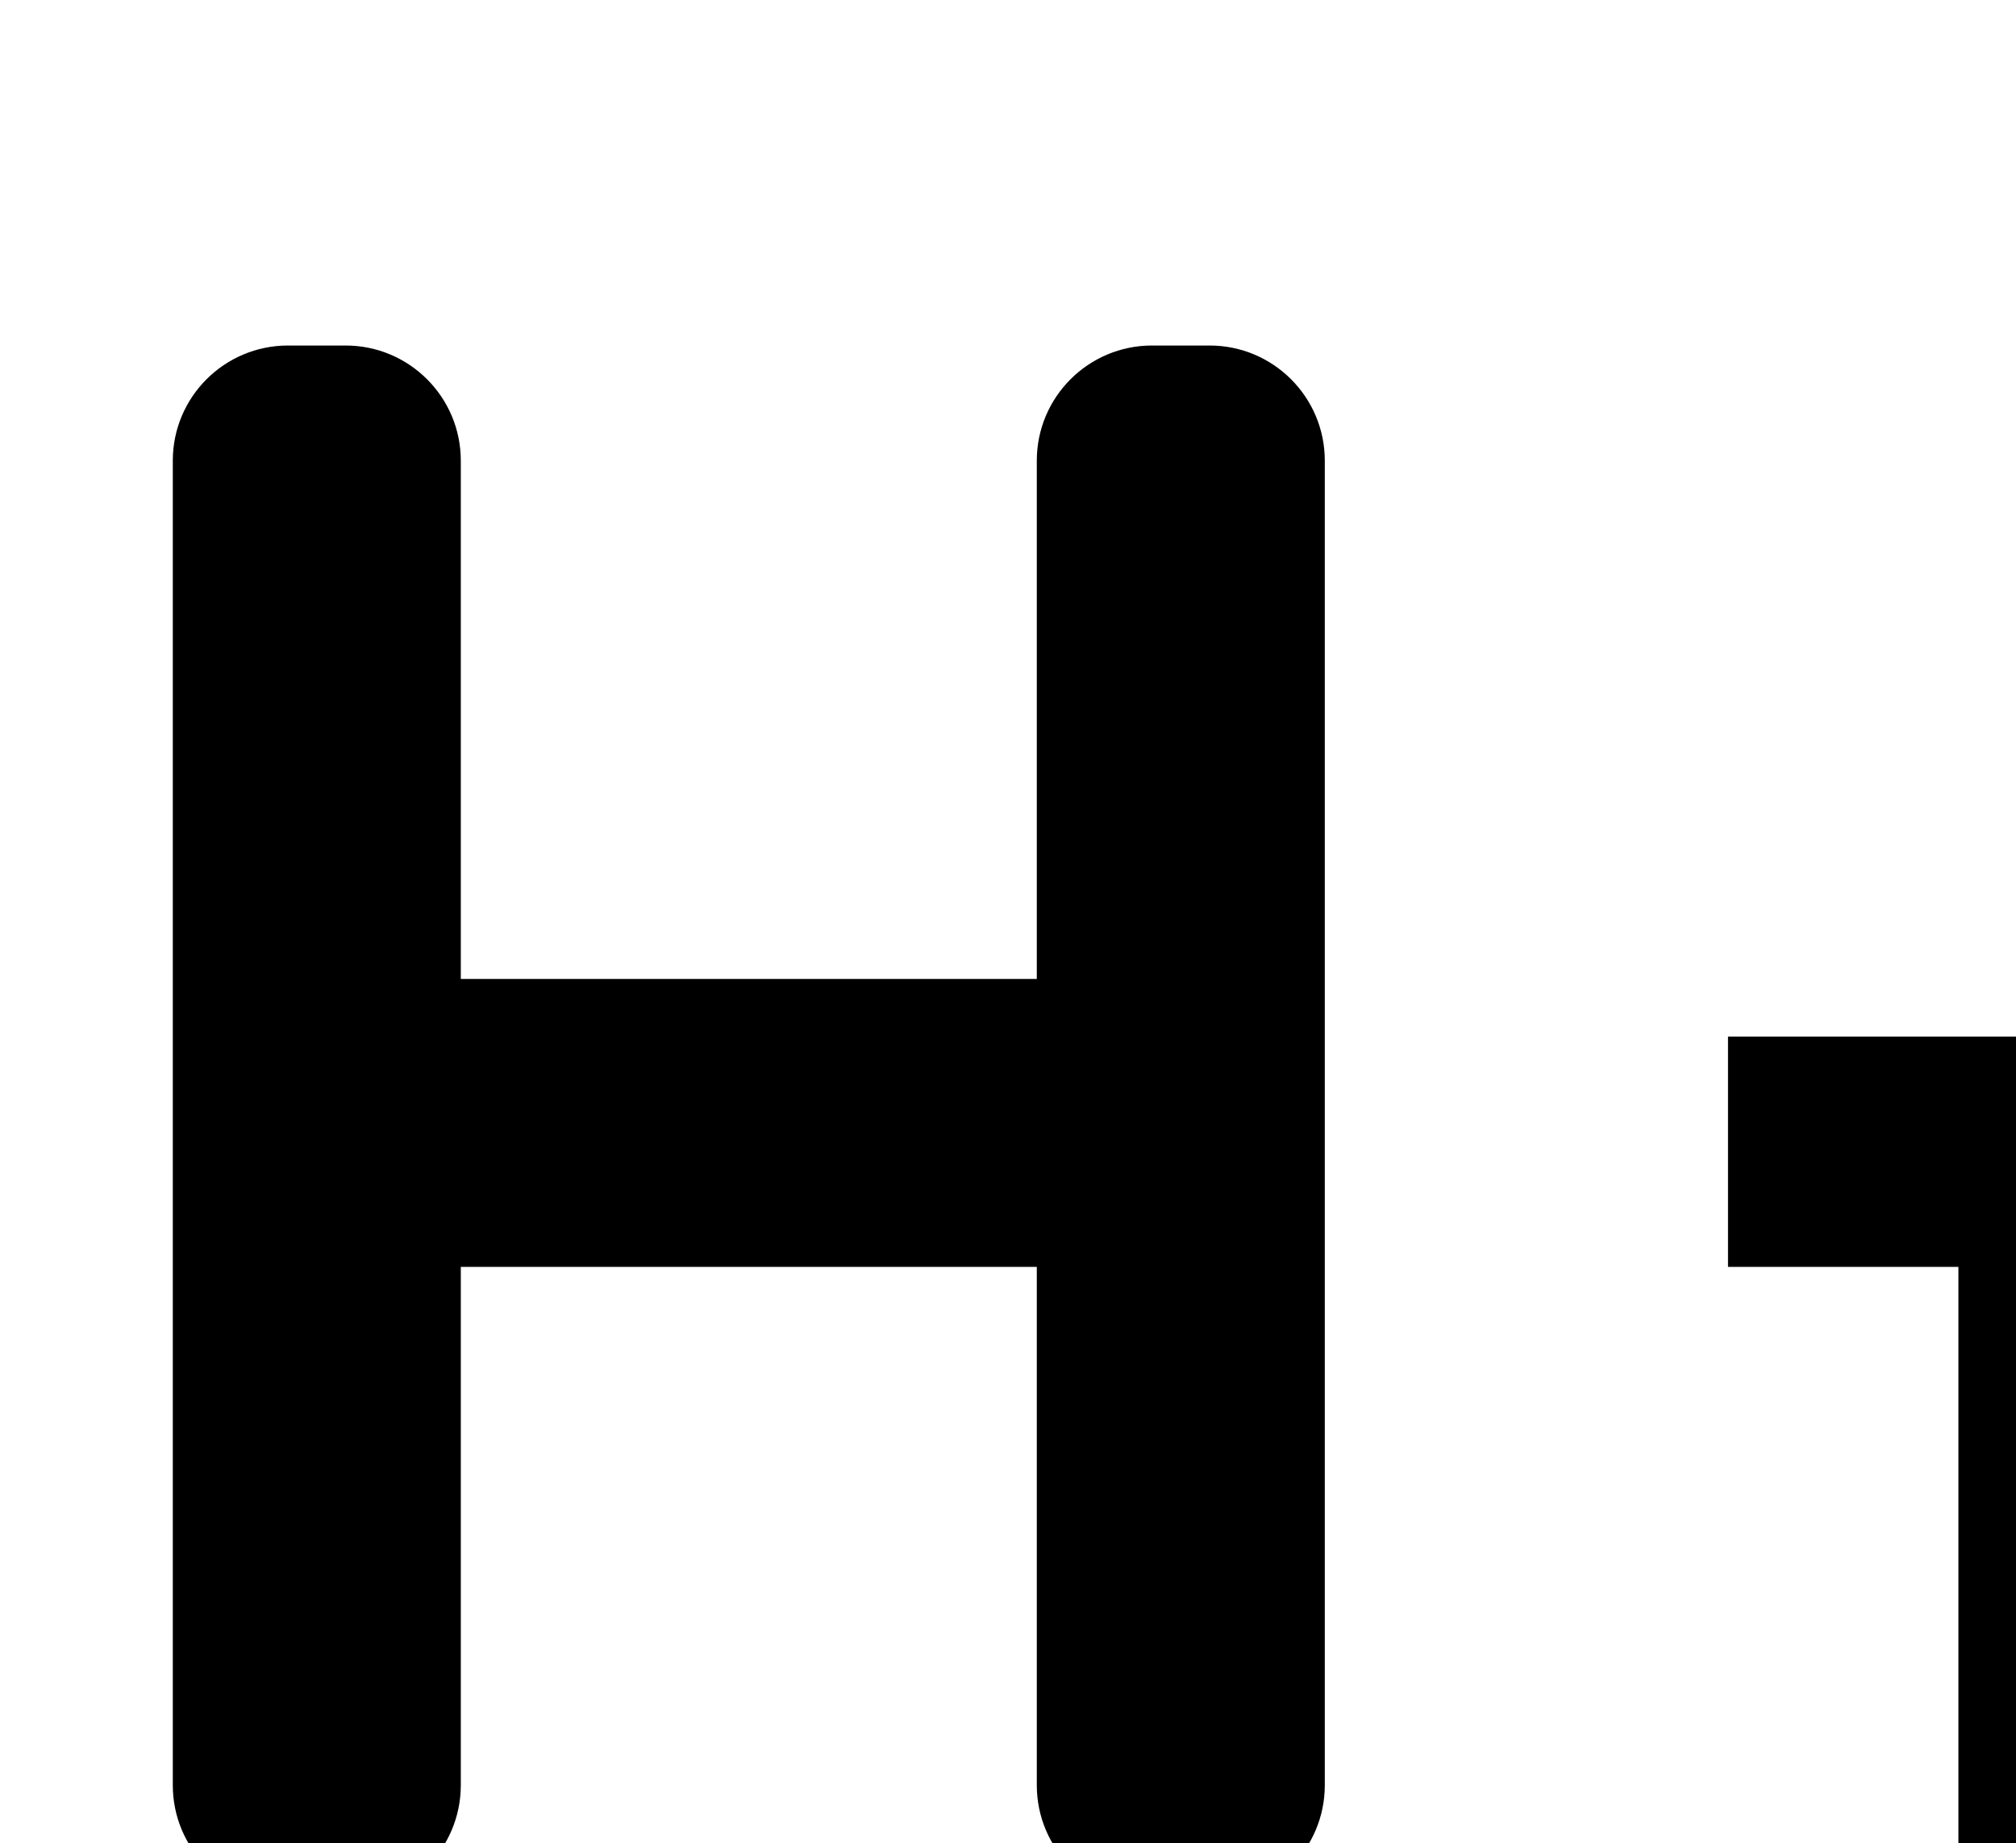
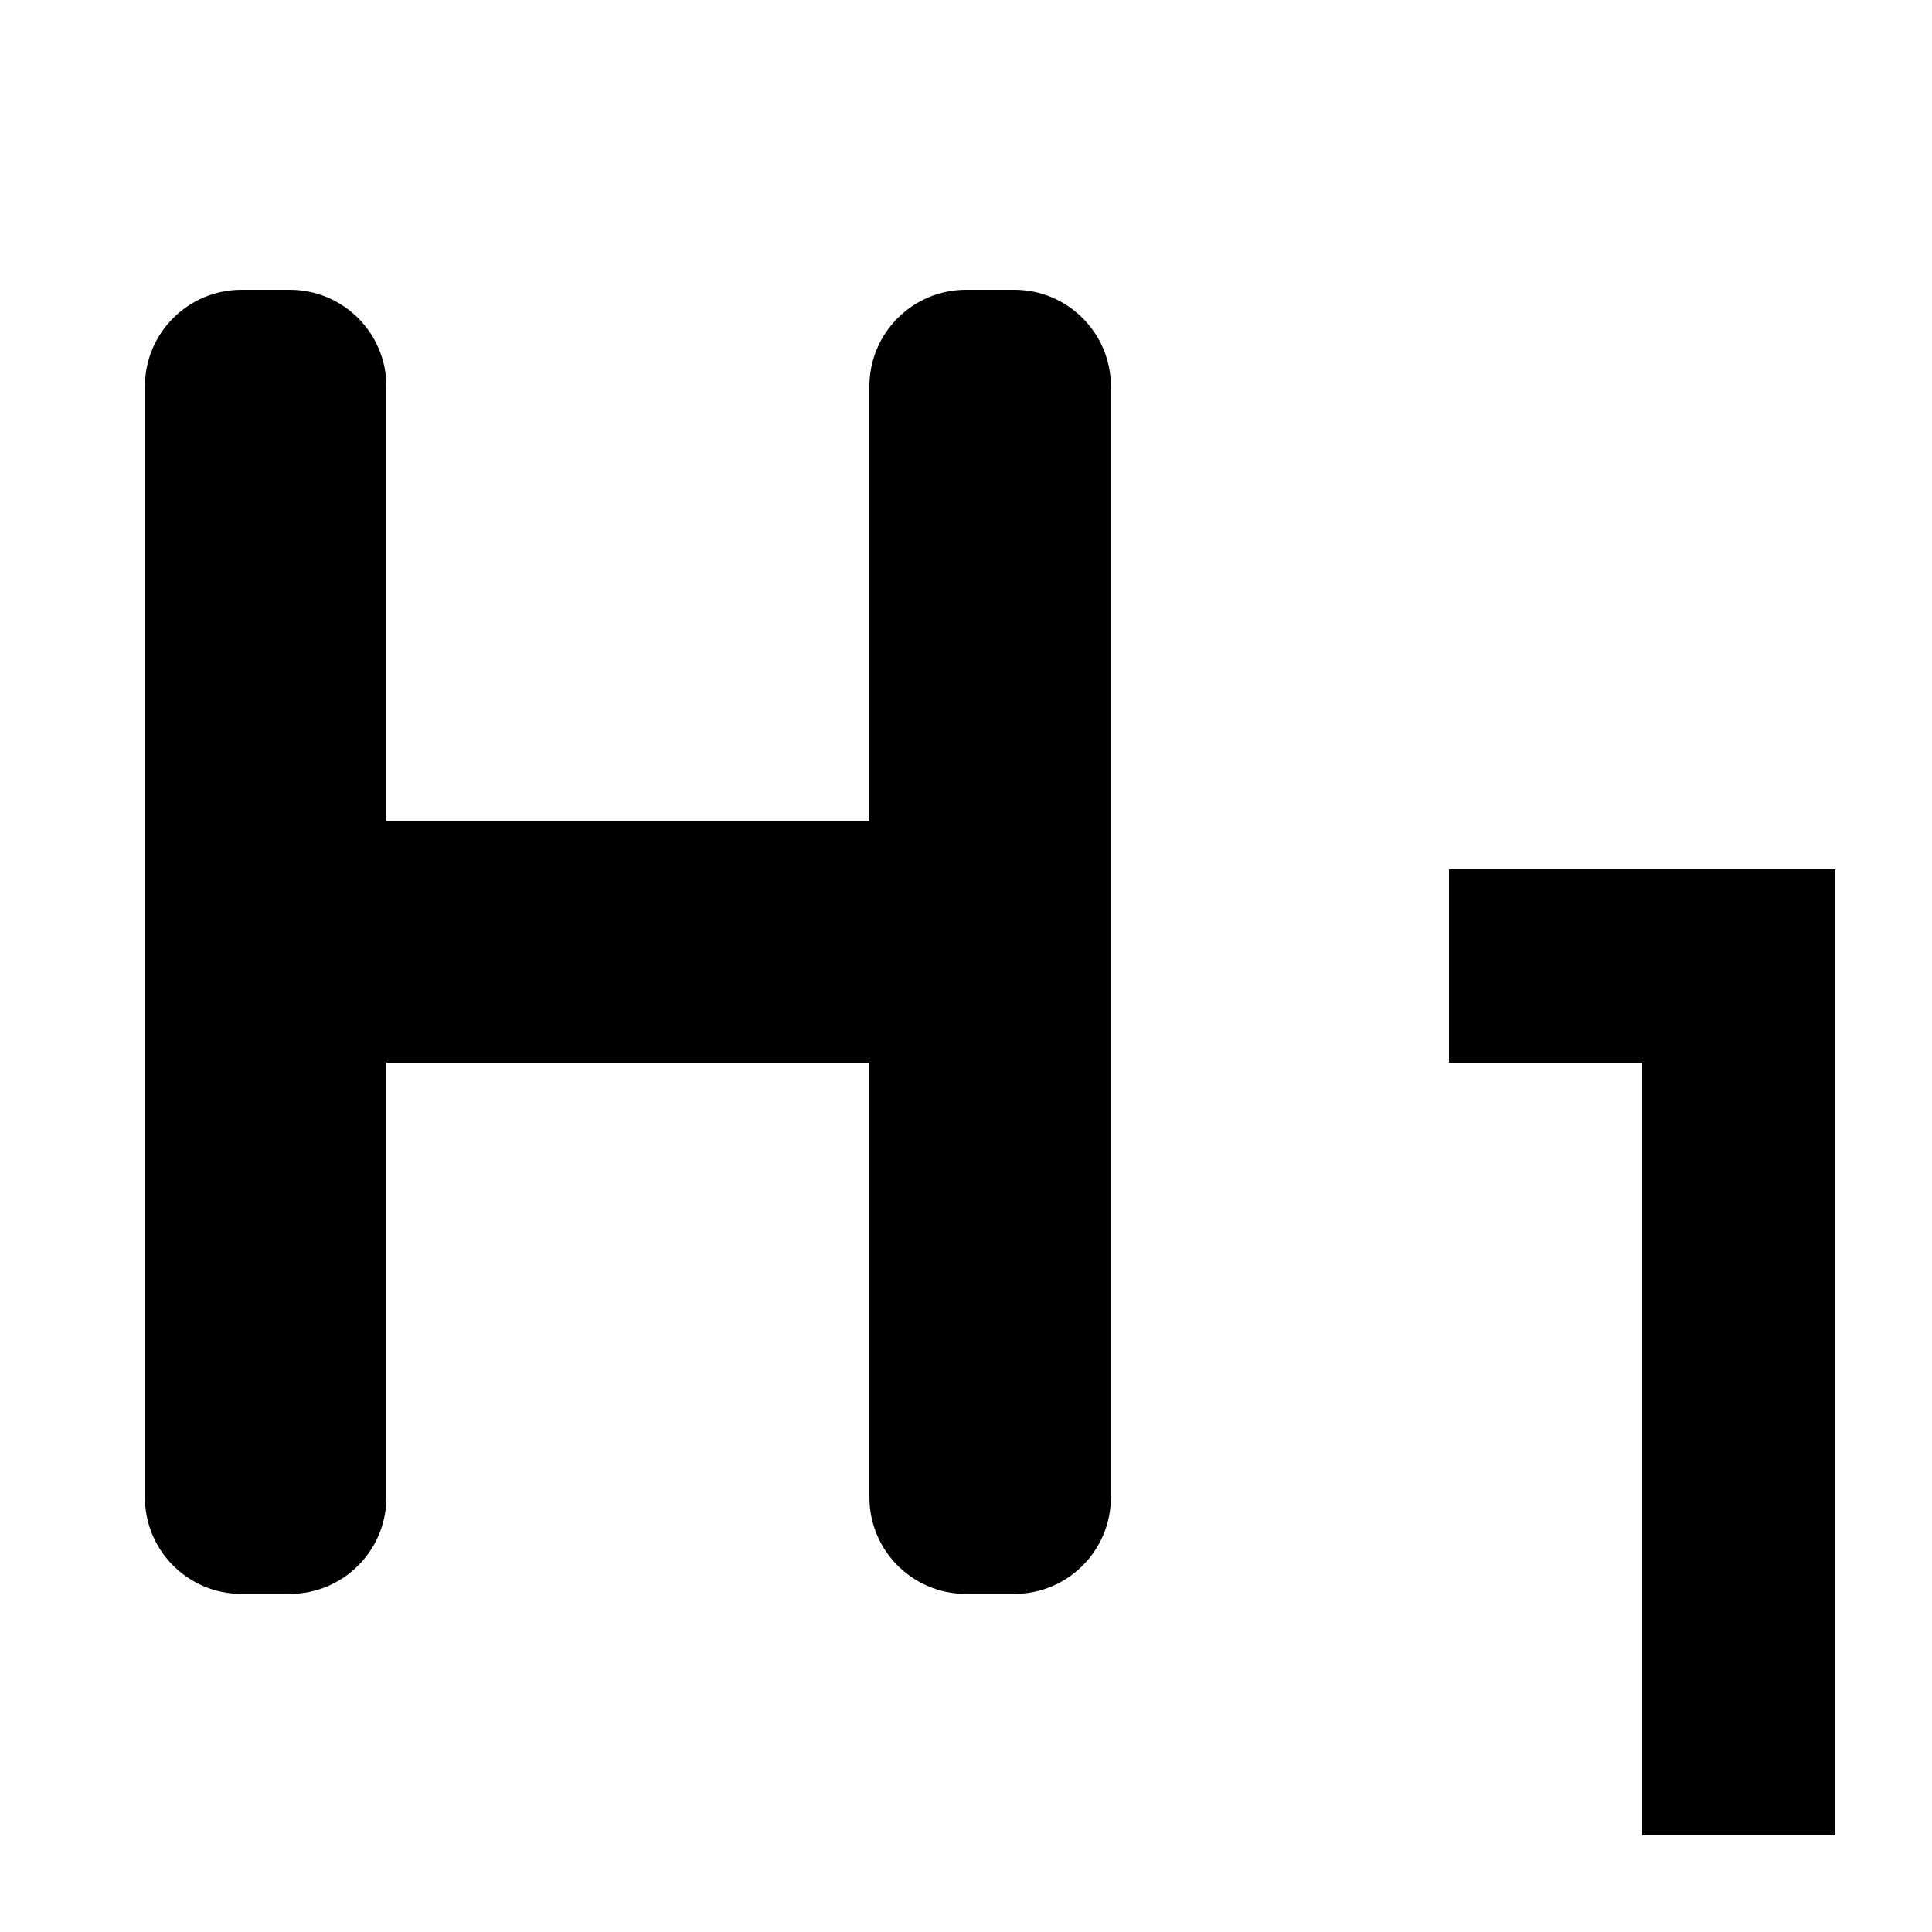
- <svg xmlns="http://www.w3.org/2000/svg">
+ <svg xmlns="http://www.w3.org/2000/svg" viewBox="0 0 20 20">
  <path d="M19 9v10h-2v-8h-2V9h4zM4 8.5h5V4a1 1 0 0 1 1-1h.5a1 1 0 0 1 1 1v11.5a1 1 0 0 1-1 1H10a1 1 0 0 1-1-1V11H4v4.5a1 1 0 0 1-1 1h-.5a1 1 0 0 1-1-1V4a1 1 0 0 1 1-1H3a1 1 0 0 1 1 1v4.5z" fill-rule="evenodd" />
</svg>
